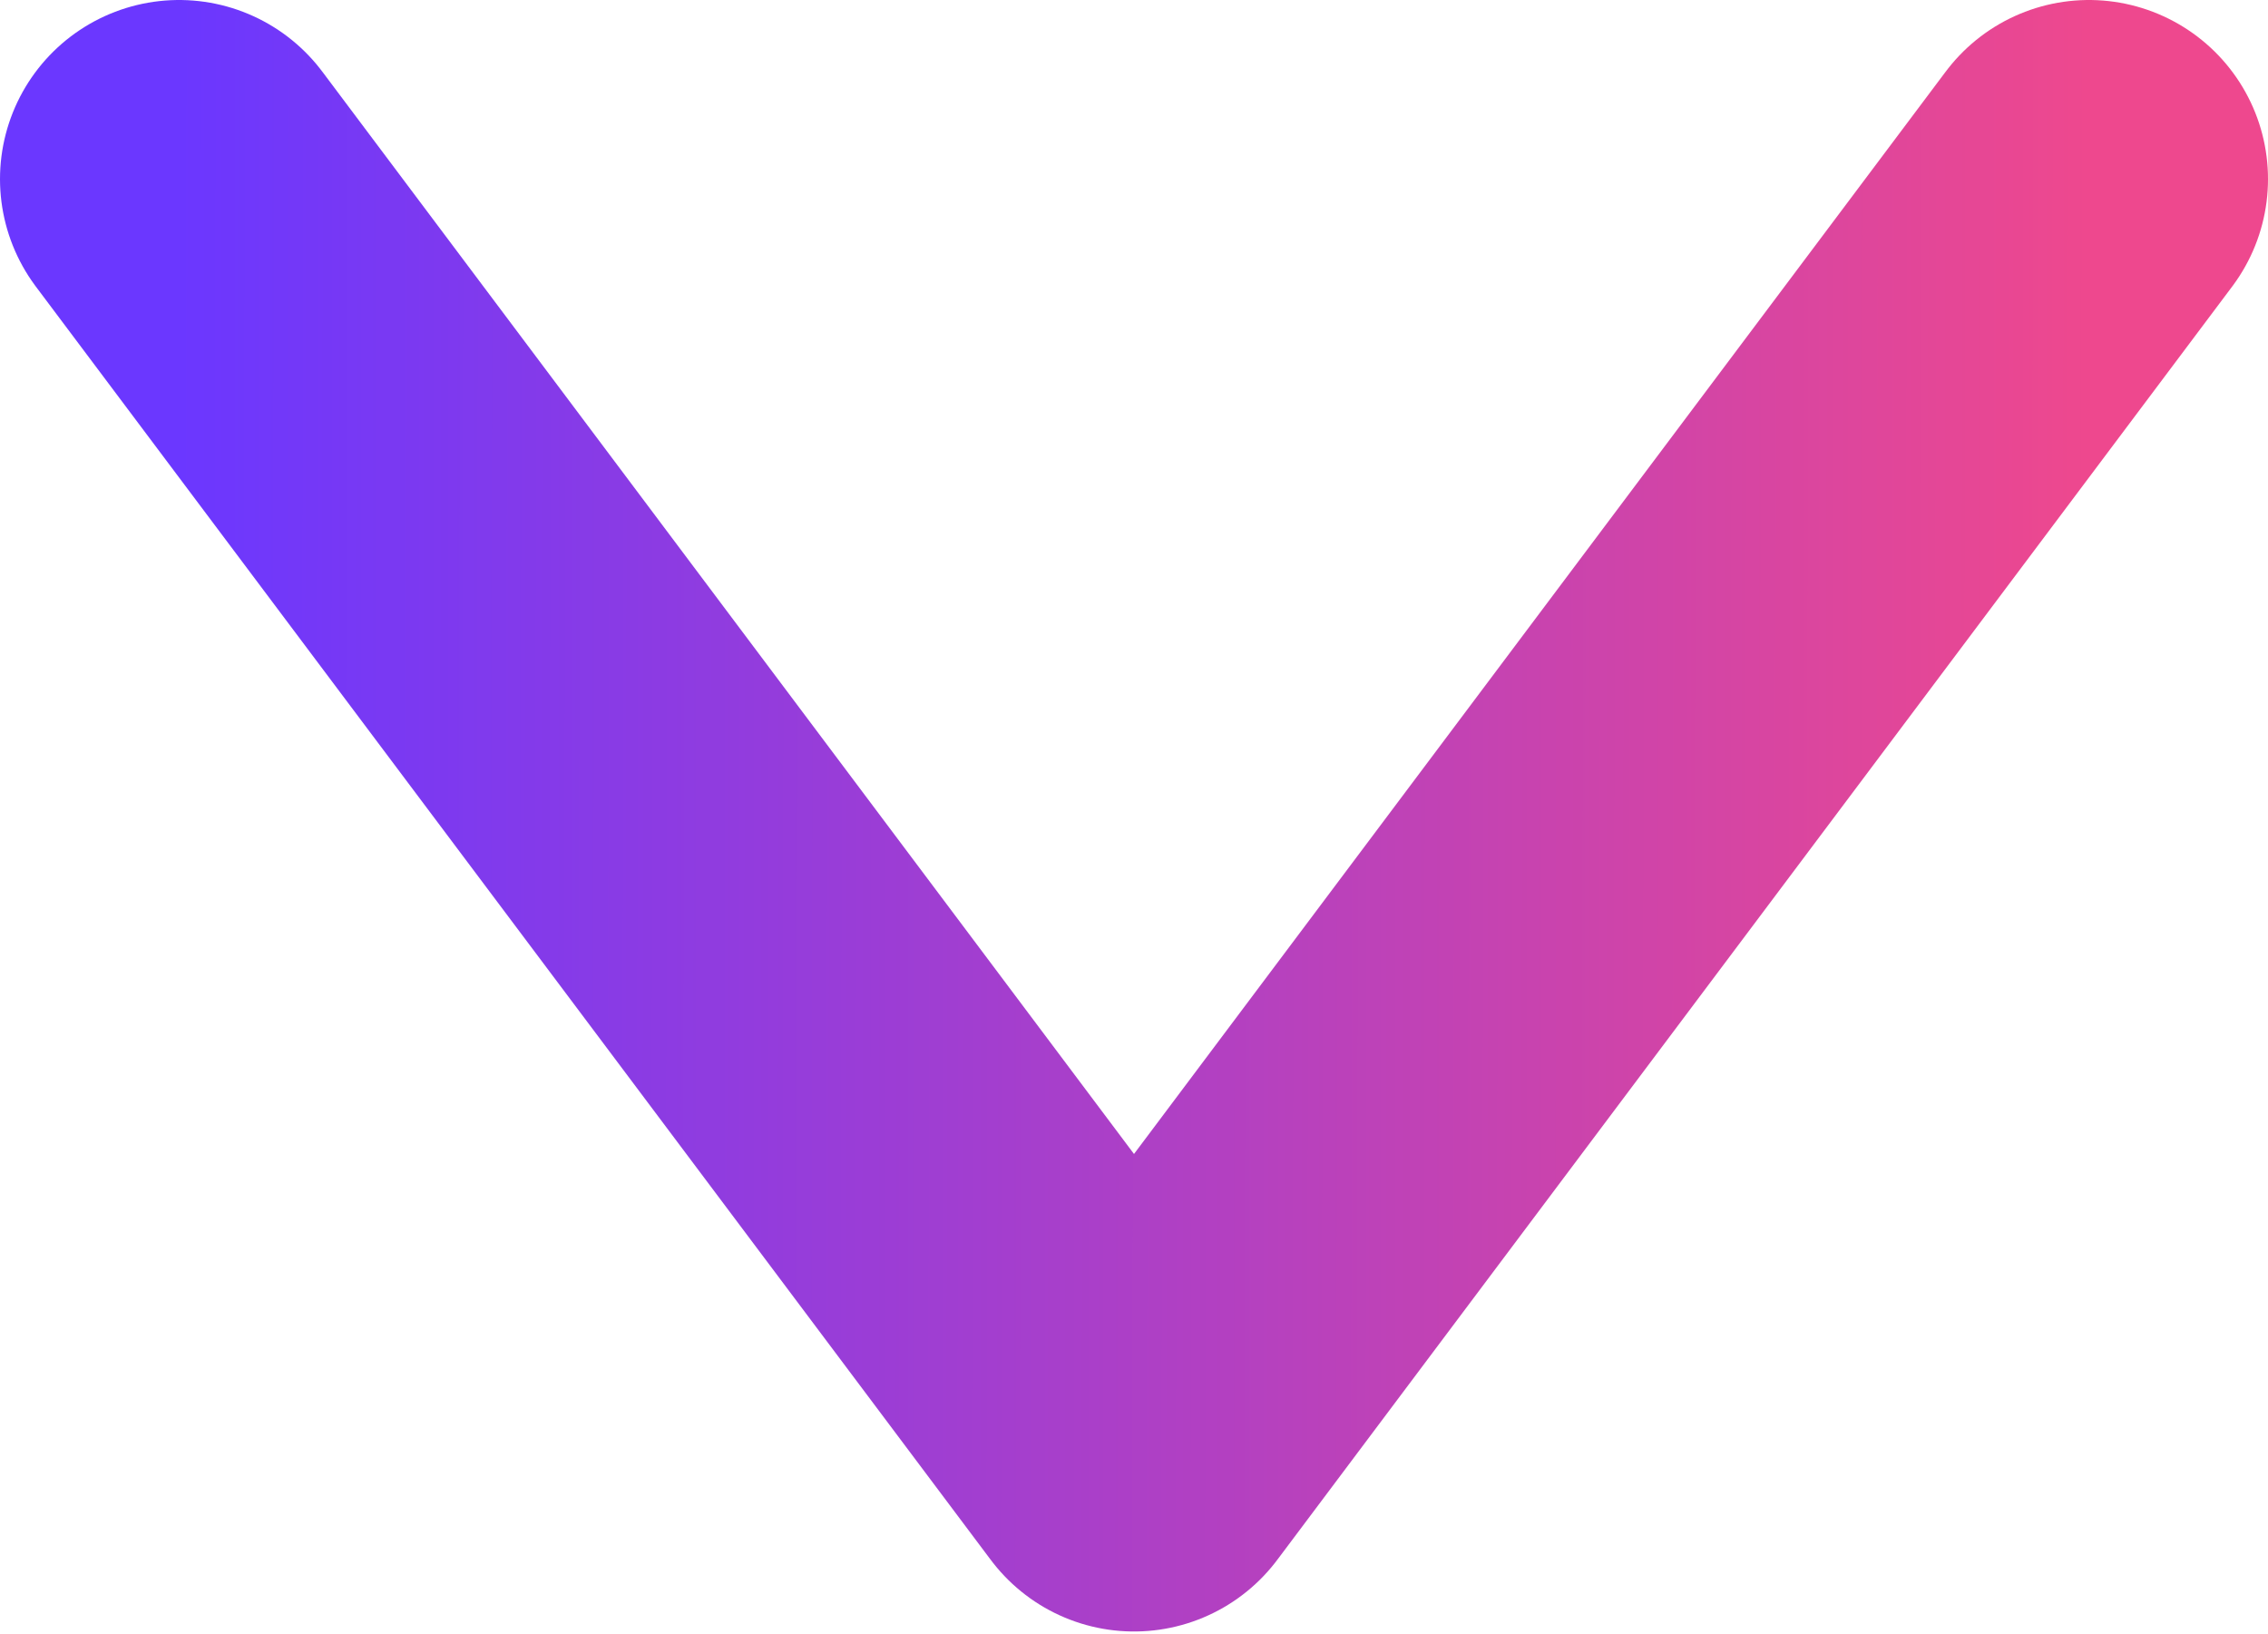
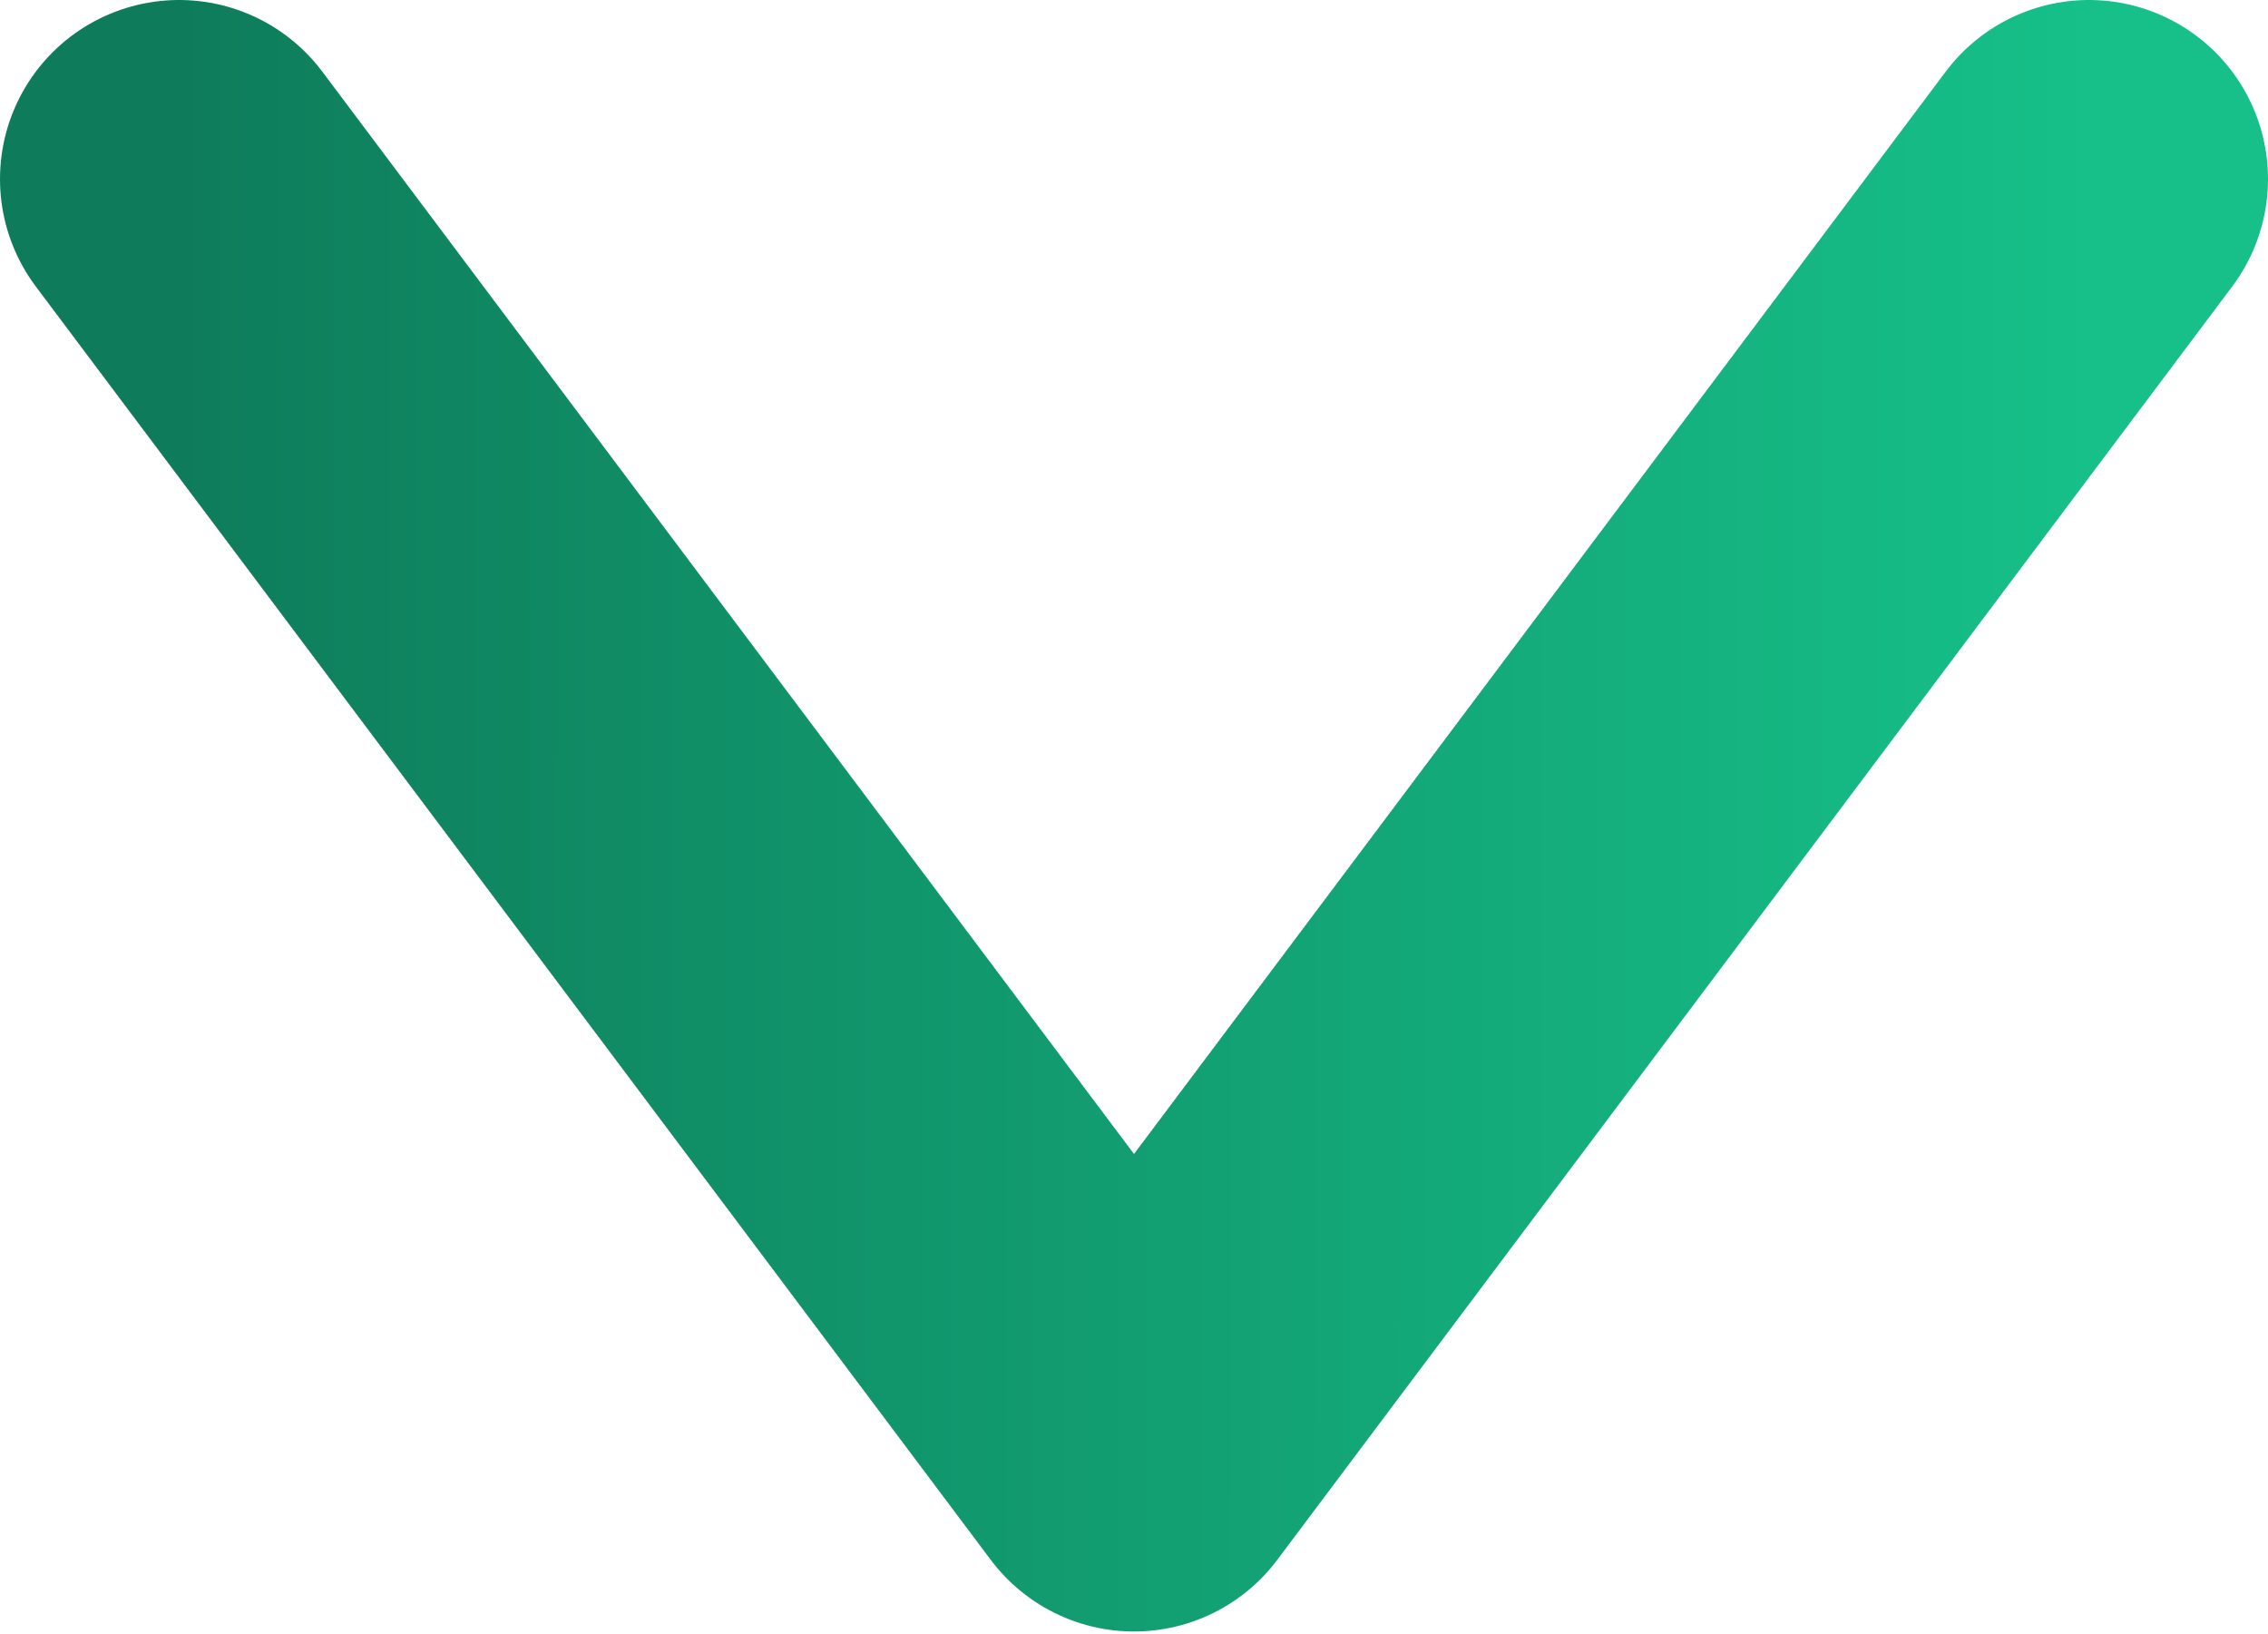
<svg xmlns="http://www.w3.org/2000/svg" width="304" height="219" viewBox="0 0 304 219" fill="none">
  <path d="M24 24L152 194.666L280 24" stroke="url(#paint0_linear_9861_1707)" stroke-width="48" stroke-linecap="round" stroke-linejoin="round" />
  <defs>
    <linearGradient id="paint0_linear_9861_1707" x1="24" y1="24" x2="280" y2="24.333" gradientUnits="userSpaceOnUse">
-       <stop stop-color="#6B37FF" />
-       <stop offset="1" stop-color="#EE488E" />
+       <stop stop-color="#0E7C5A" />
+       <stop offset="1" stop-color="#16C088" />
    </linearGradient>
  </defs>
</svg>
